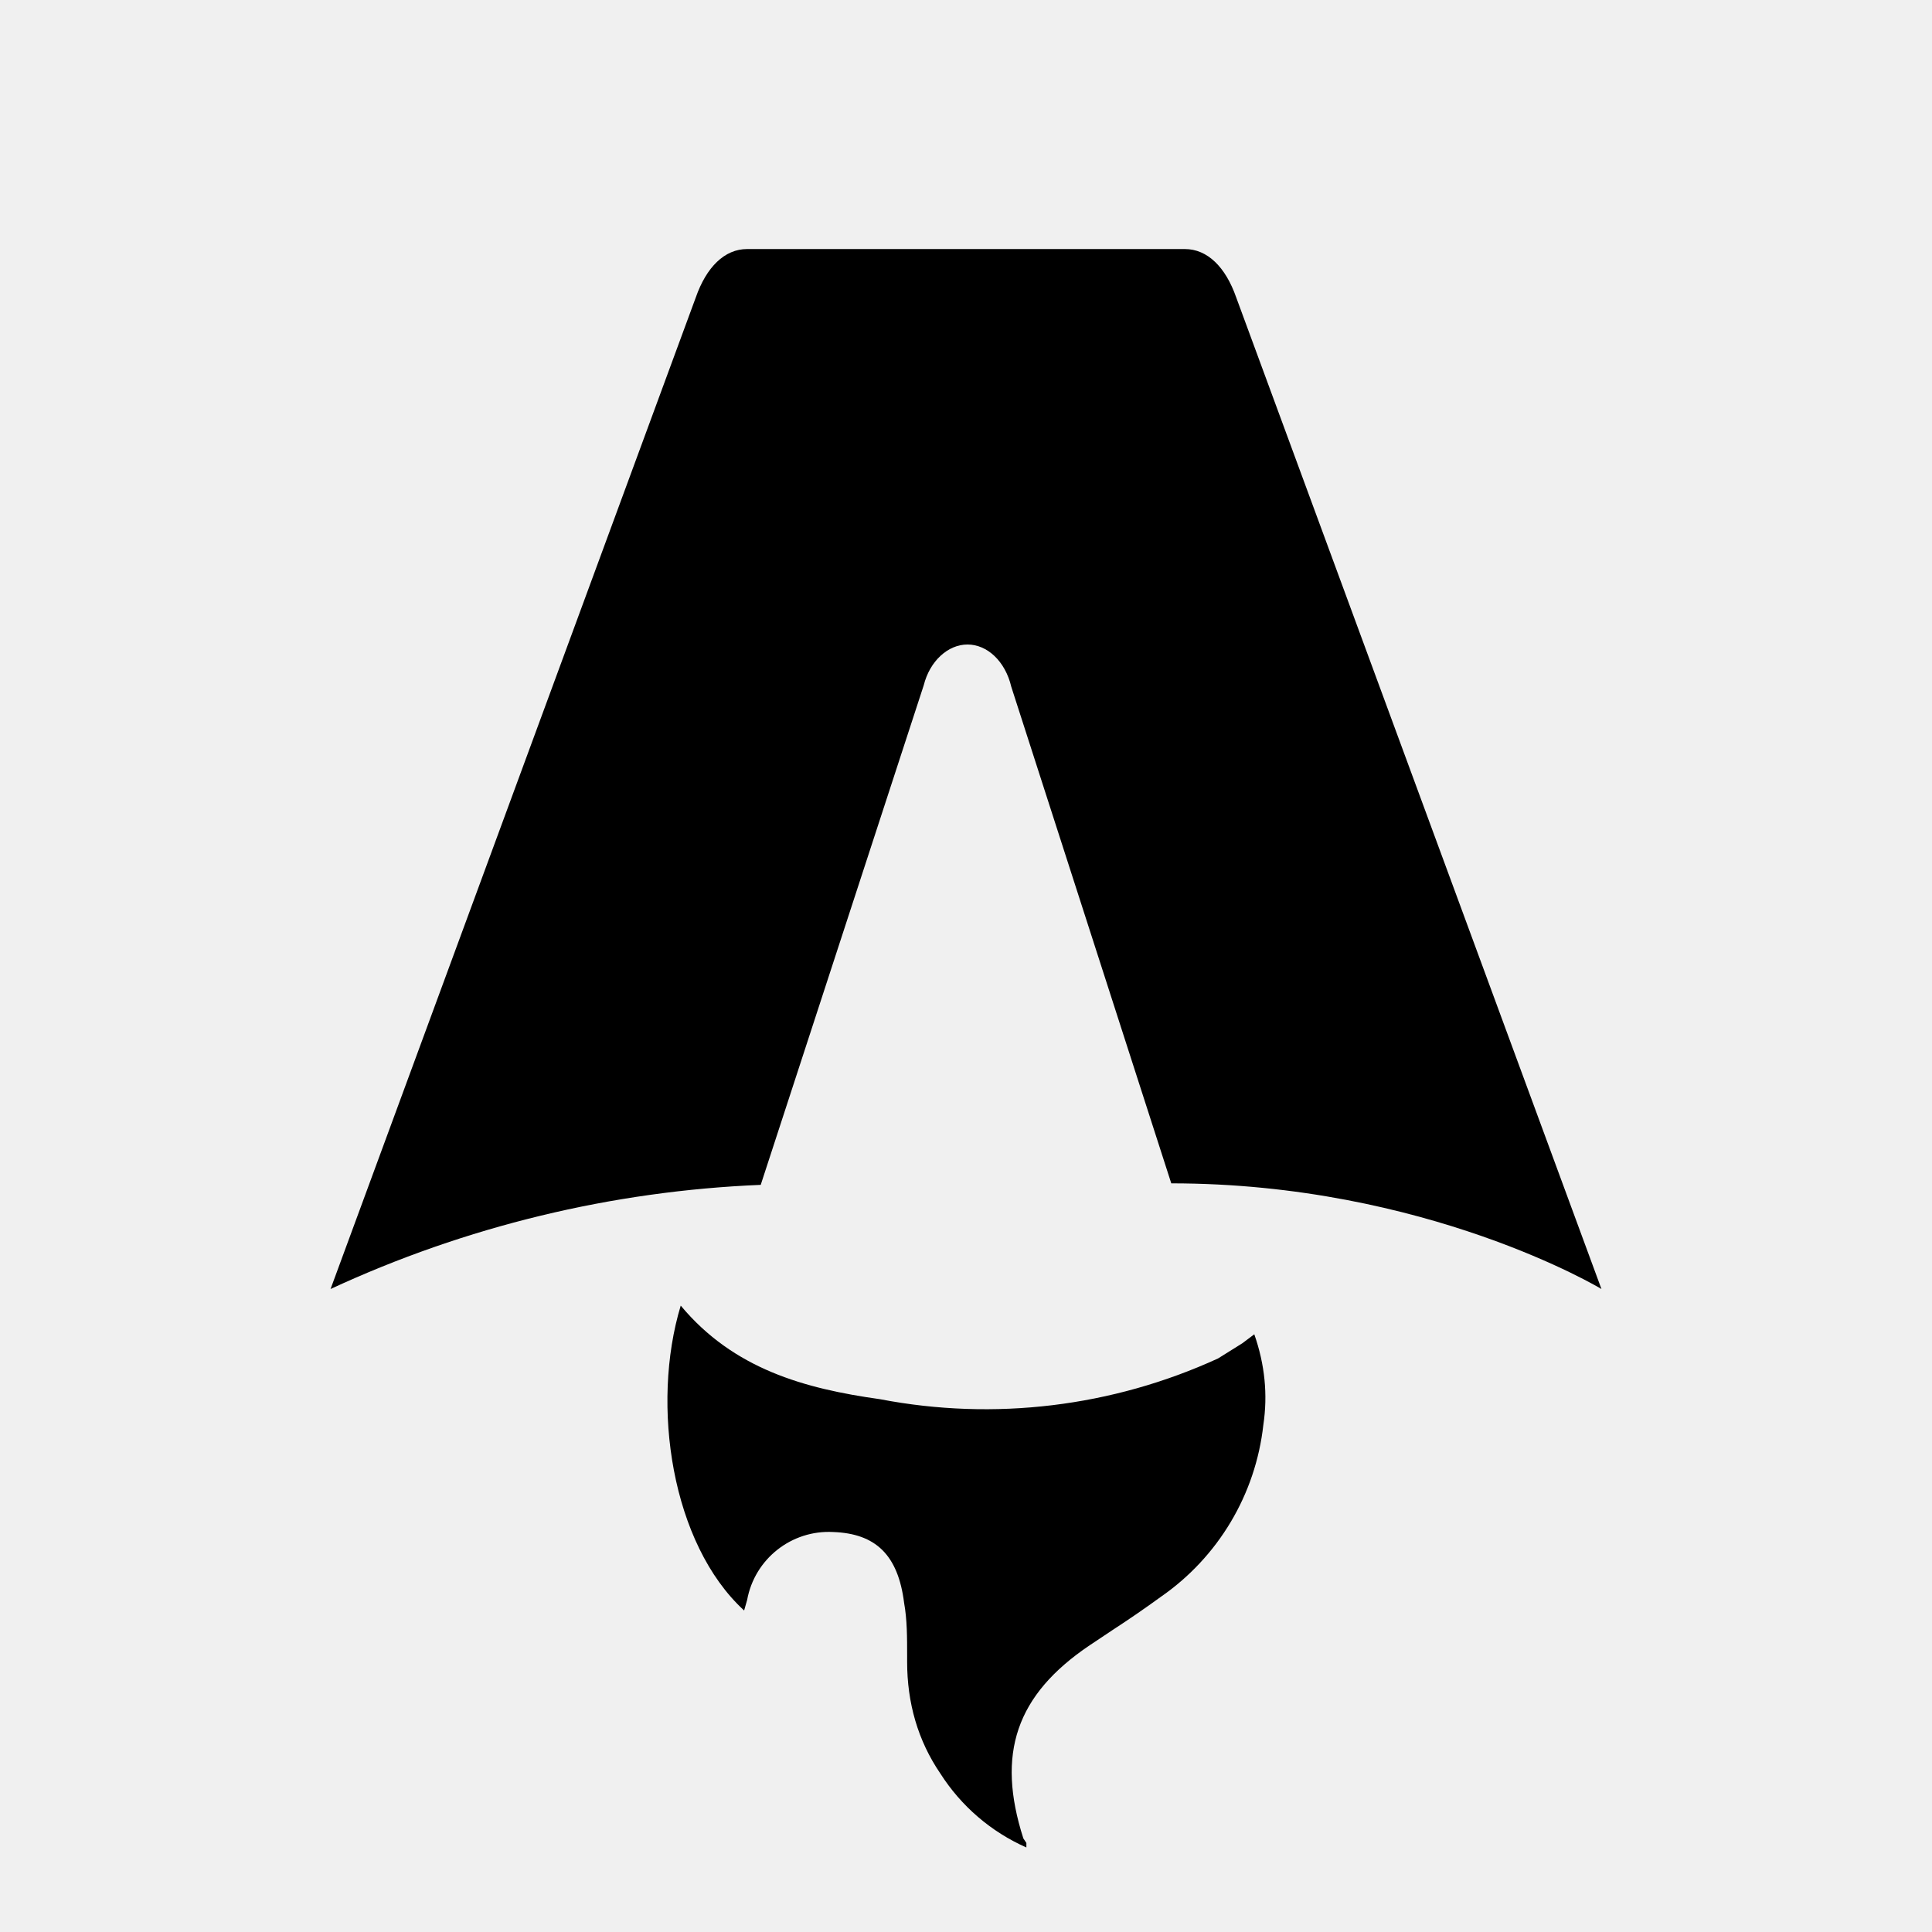
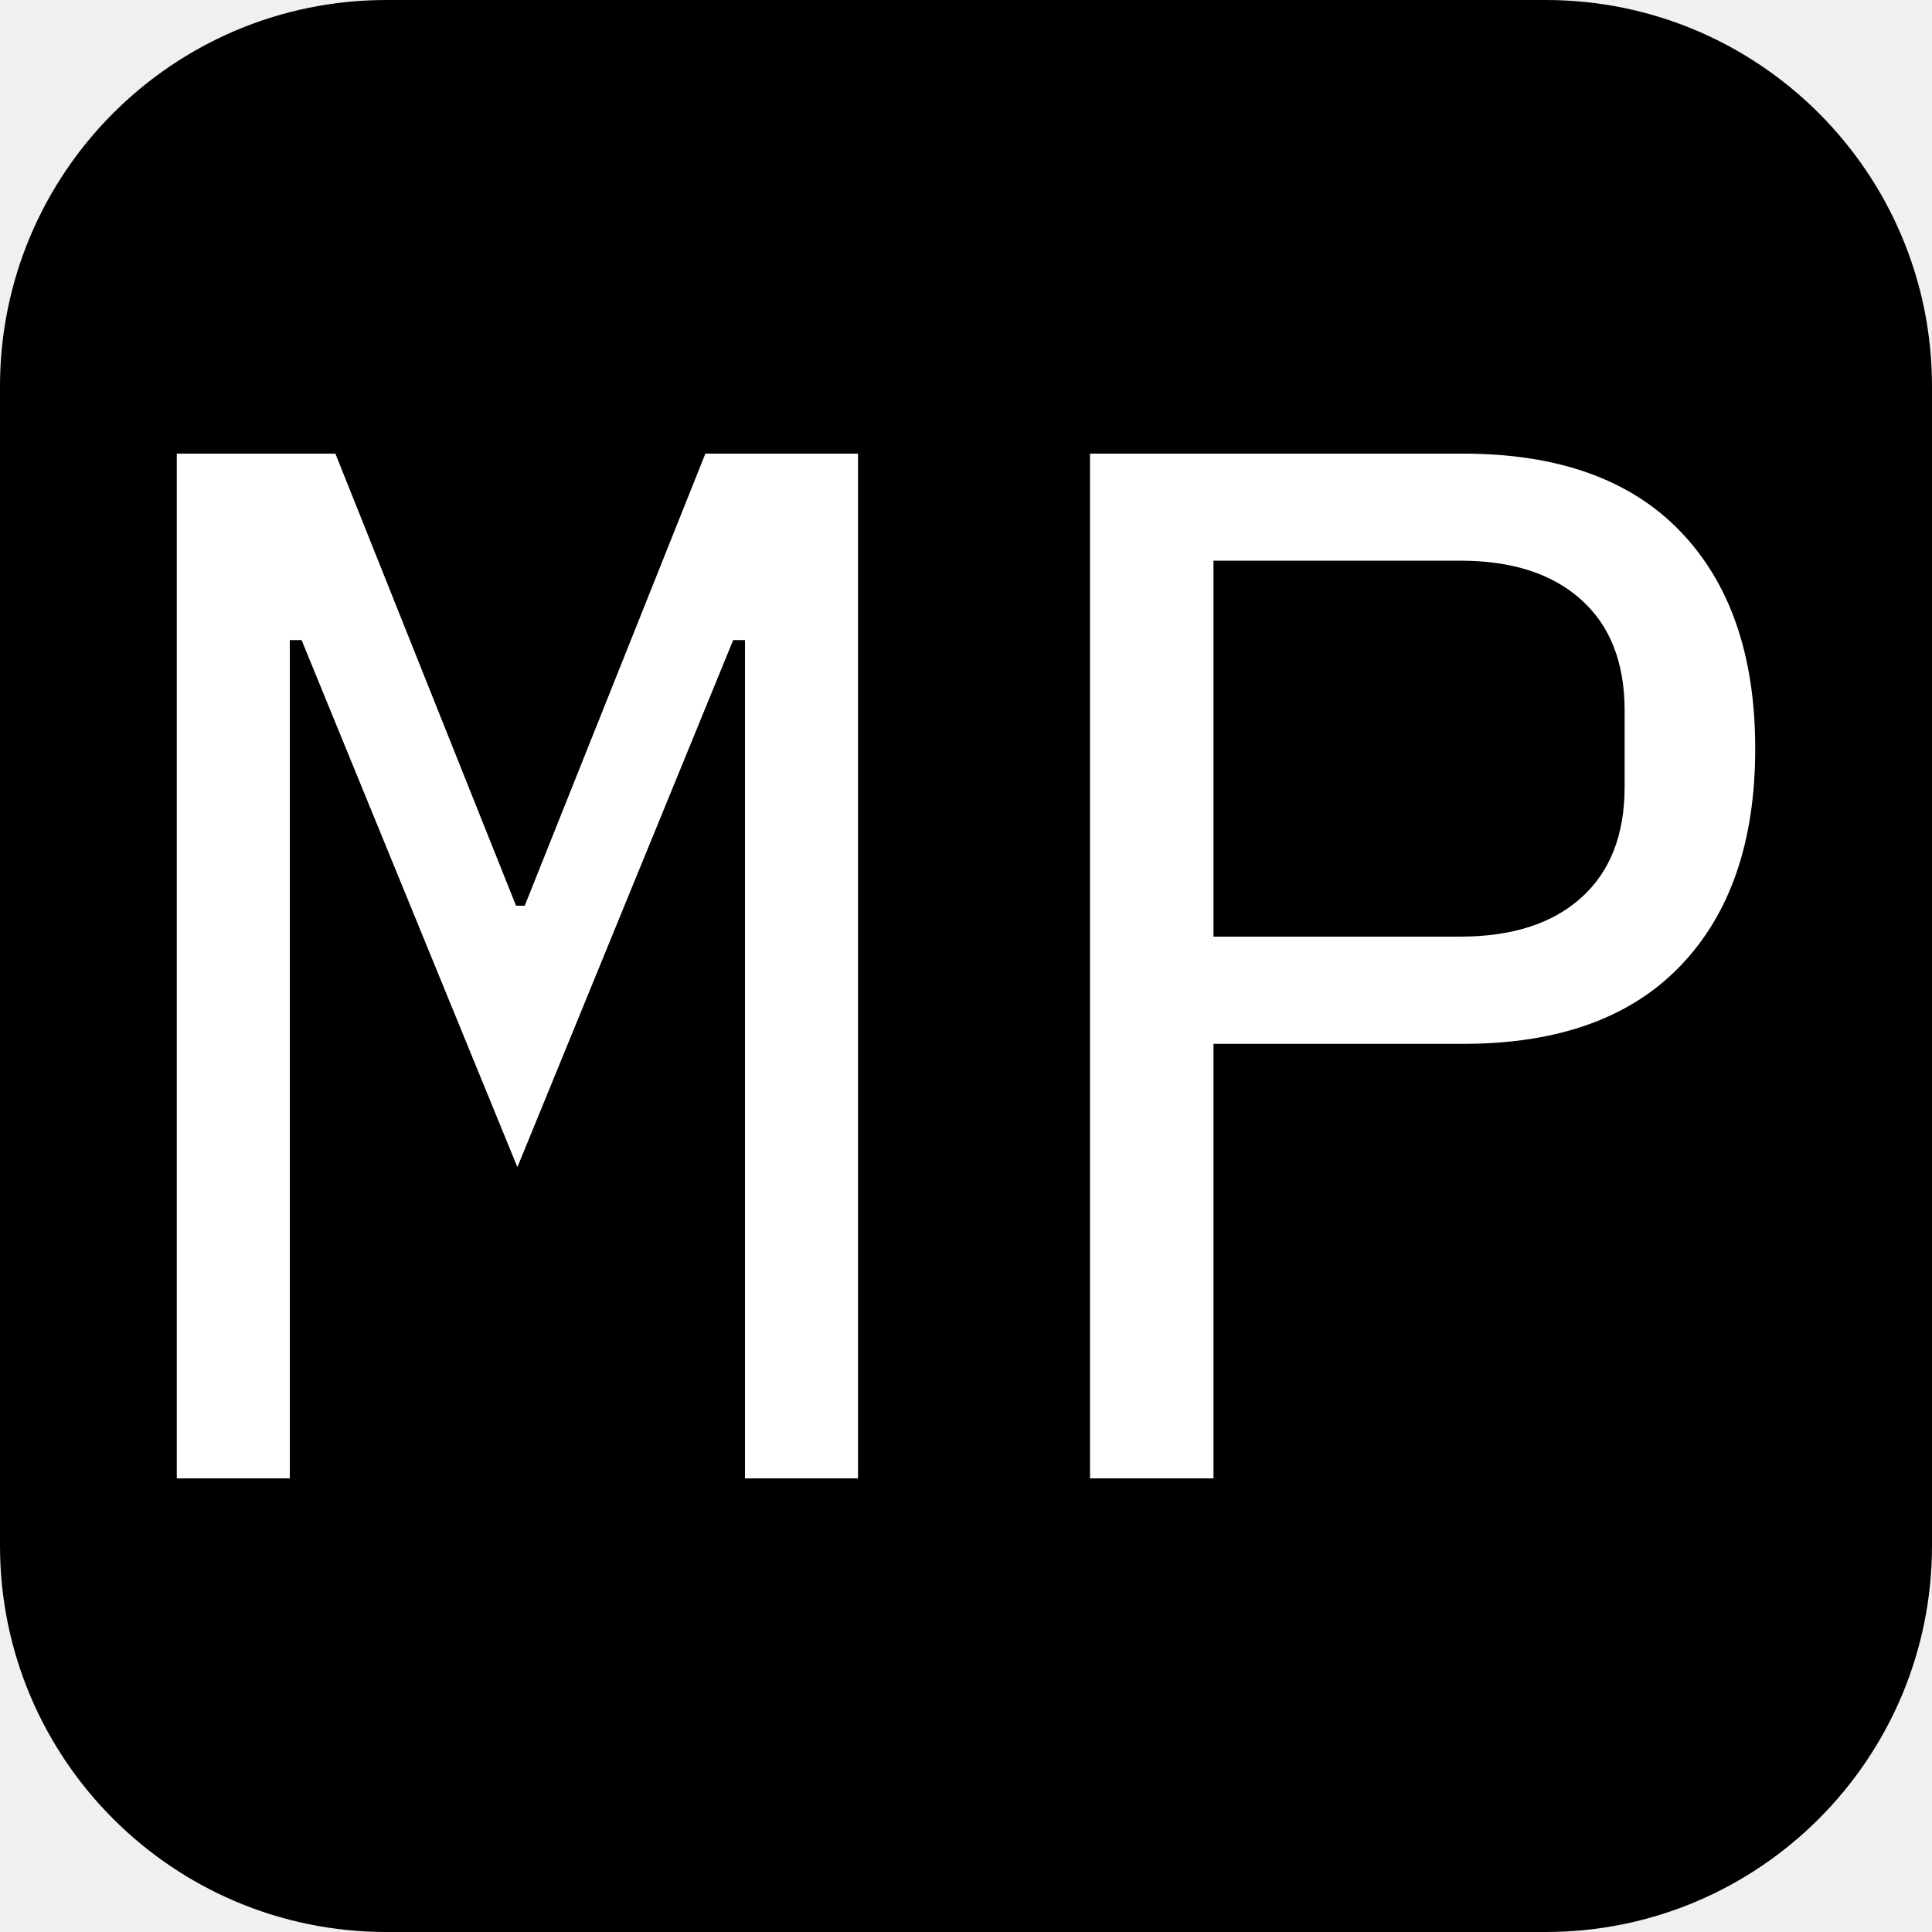
- <svg xmlns="http://www.w3.org/2000/svg" fill="none" viewBox="0 0 128 128">
-   <path d="M50.4 78.5a75.1 75.1 0 0 0-28.5 6.9l24.2-65.7c.7-2 1.9-3.2 3.4-3.2h29c1.5 0 2.7 1.2 3.4 3.2l24.2 65.7s-11.6-7-28.5-7L67 45.5c-.4-1.7-1.6-2.8-2.9-2.8-1.3 0-2.5 1.1-2.9 2.7L50.4 78.5Zm-1.1 28.2Zm-4.2-20.2c-2 6.6-.6 15.8 4.2 20.2a17.5 17.5 0 0 1 .2-.7 5.5 5.5 0 0 1 5.7-4.5c2.8.1 4.3 1.5 4.7 4.7.2 1.1.2 2.3.2 3.5v.4c0 2.7.7 5.2 2.2 7.4a13 13 0 0 0 5.7 4.9v-.3l-.2-.3c-1.8-5.6-.5-9.5 4.4-12.8l1.5-1a73 73 0 0 0 3.2-2.2 16 16 0 0 0 6.8-11.4c.3-2 .1-4-.6-6l-.8.6-1.6 1a37 37 0 0 1-22.4 2.7c-5-.7-9.7-2-13.2-6.2Z" />
-   <style>
-         path { fill: #000; }
-         @media (prefers-color-scheme: dark) {
-             path { fill: #FFF; }
-         }
-     </style>
+ <svg xmlns="http://www.w3.org/2000/svg" width="256" height="256" viewBox="0 0 100 100">
+   <rect width="100" height="100" rx="20" fill="#000000" />
+   <path fill="#fff" d="M38.56 76.52L38.56 49.92L38.56 33.13L37.95 33.13L26.78 60.41L15.61 33.13L15.00 33.13L15.00 49.92L15.00 76.52L9.15 76.52L9.15 23.48L17.36 23.48L26.71 46.88L27.16 46.88L36.51 23.48L44.41 23.48L44.41 76.52L38.56 76.52ZM62.81 76.52L56.42 76.52L56.42 23.48L75.73 23.48Q83.10 23.48 86.97 27.50Q90.85 31.53 90.85 38.75L90.85 38.75Q90.85 45.97 86.97 50Q83.10 54.03 75.73 54.03L75.73 54.03L62.81 54.03L62.81 76.52ZM62.81 29.02L62.81 48.48L75.57 48.48Q79.60 48.48 81.84 46.47Q84.09 44.45 84.09 40.73L84.09 40.73L84.09 36.78Q84.09 33.05 81.84 31.04Q79.60 29.02 75.57 29.02L75.57 29.02L62.81 29.02Z" />
</svg>
